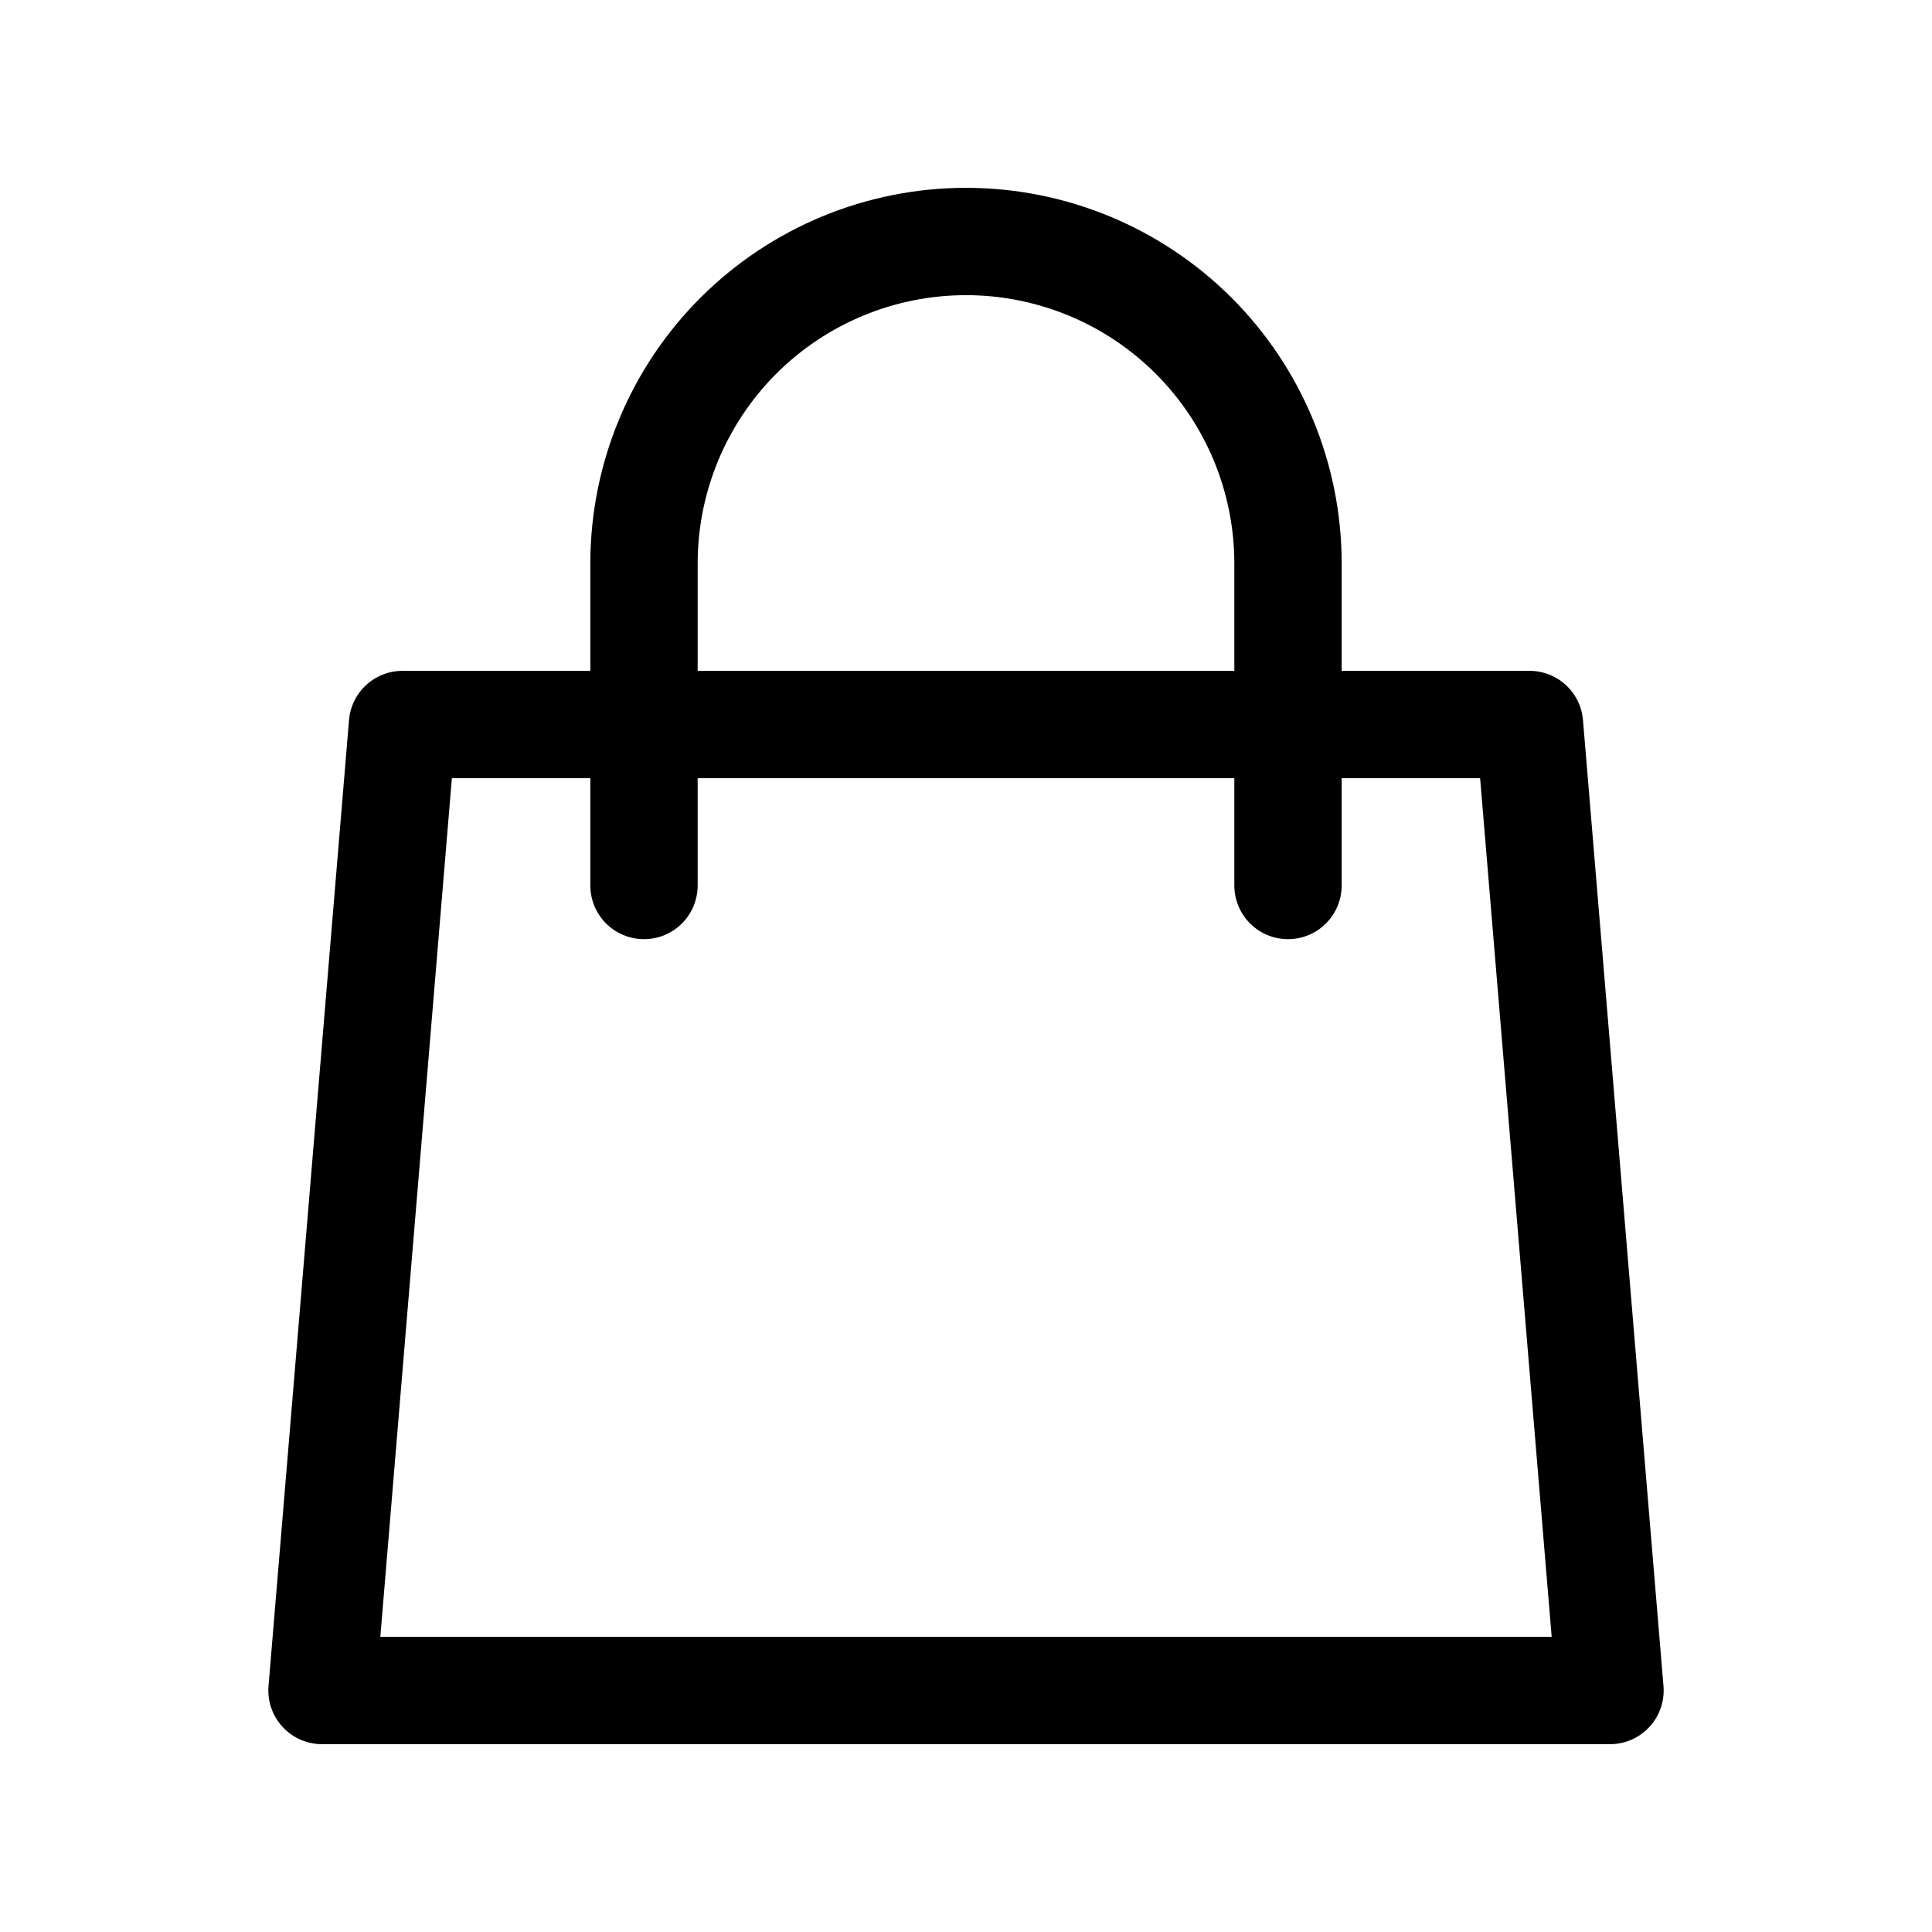
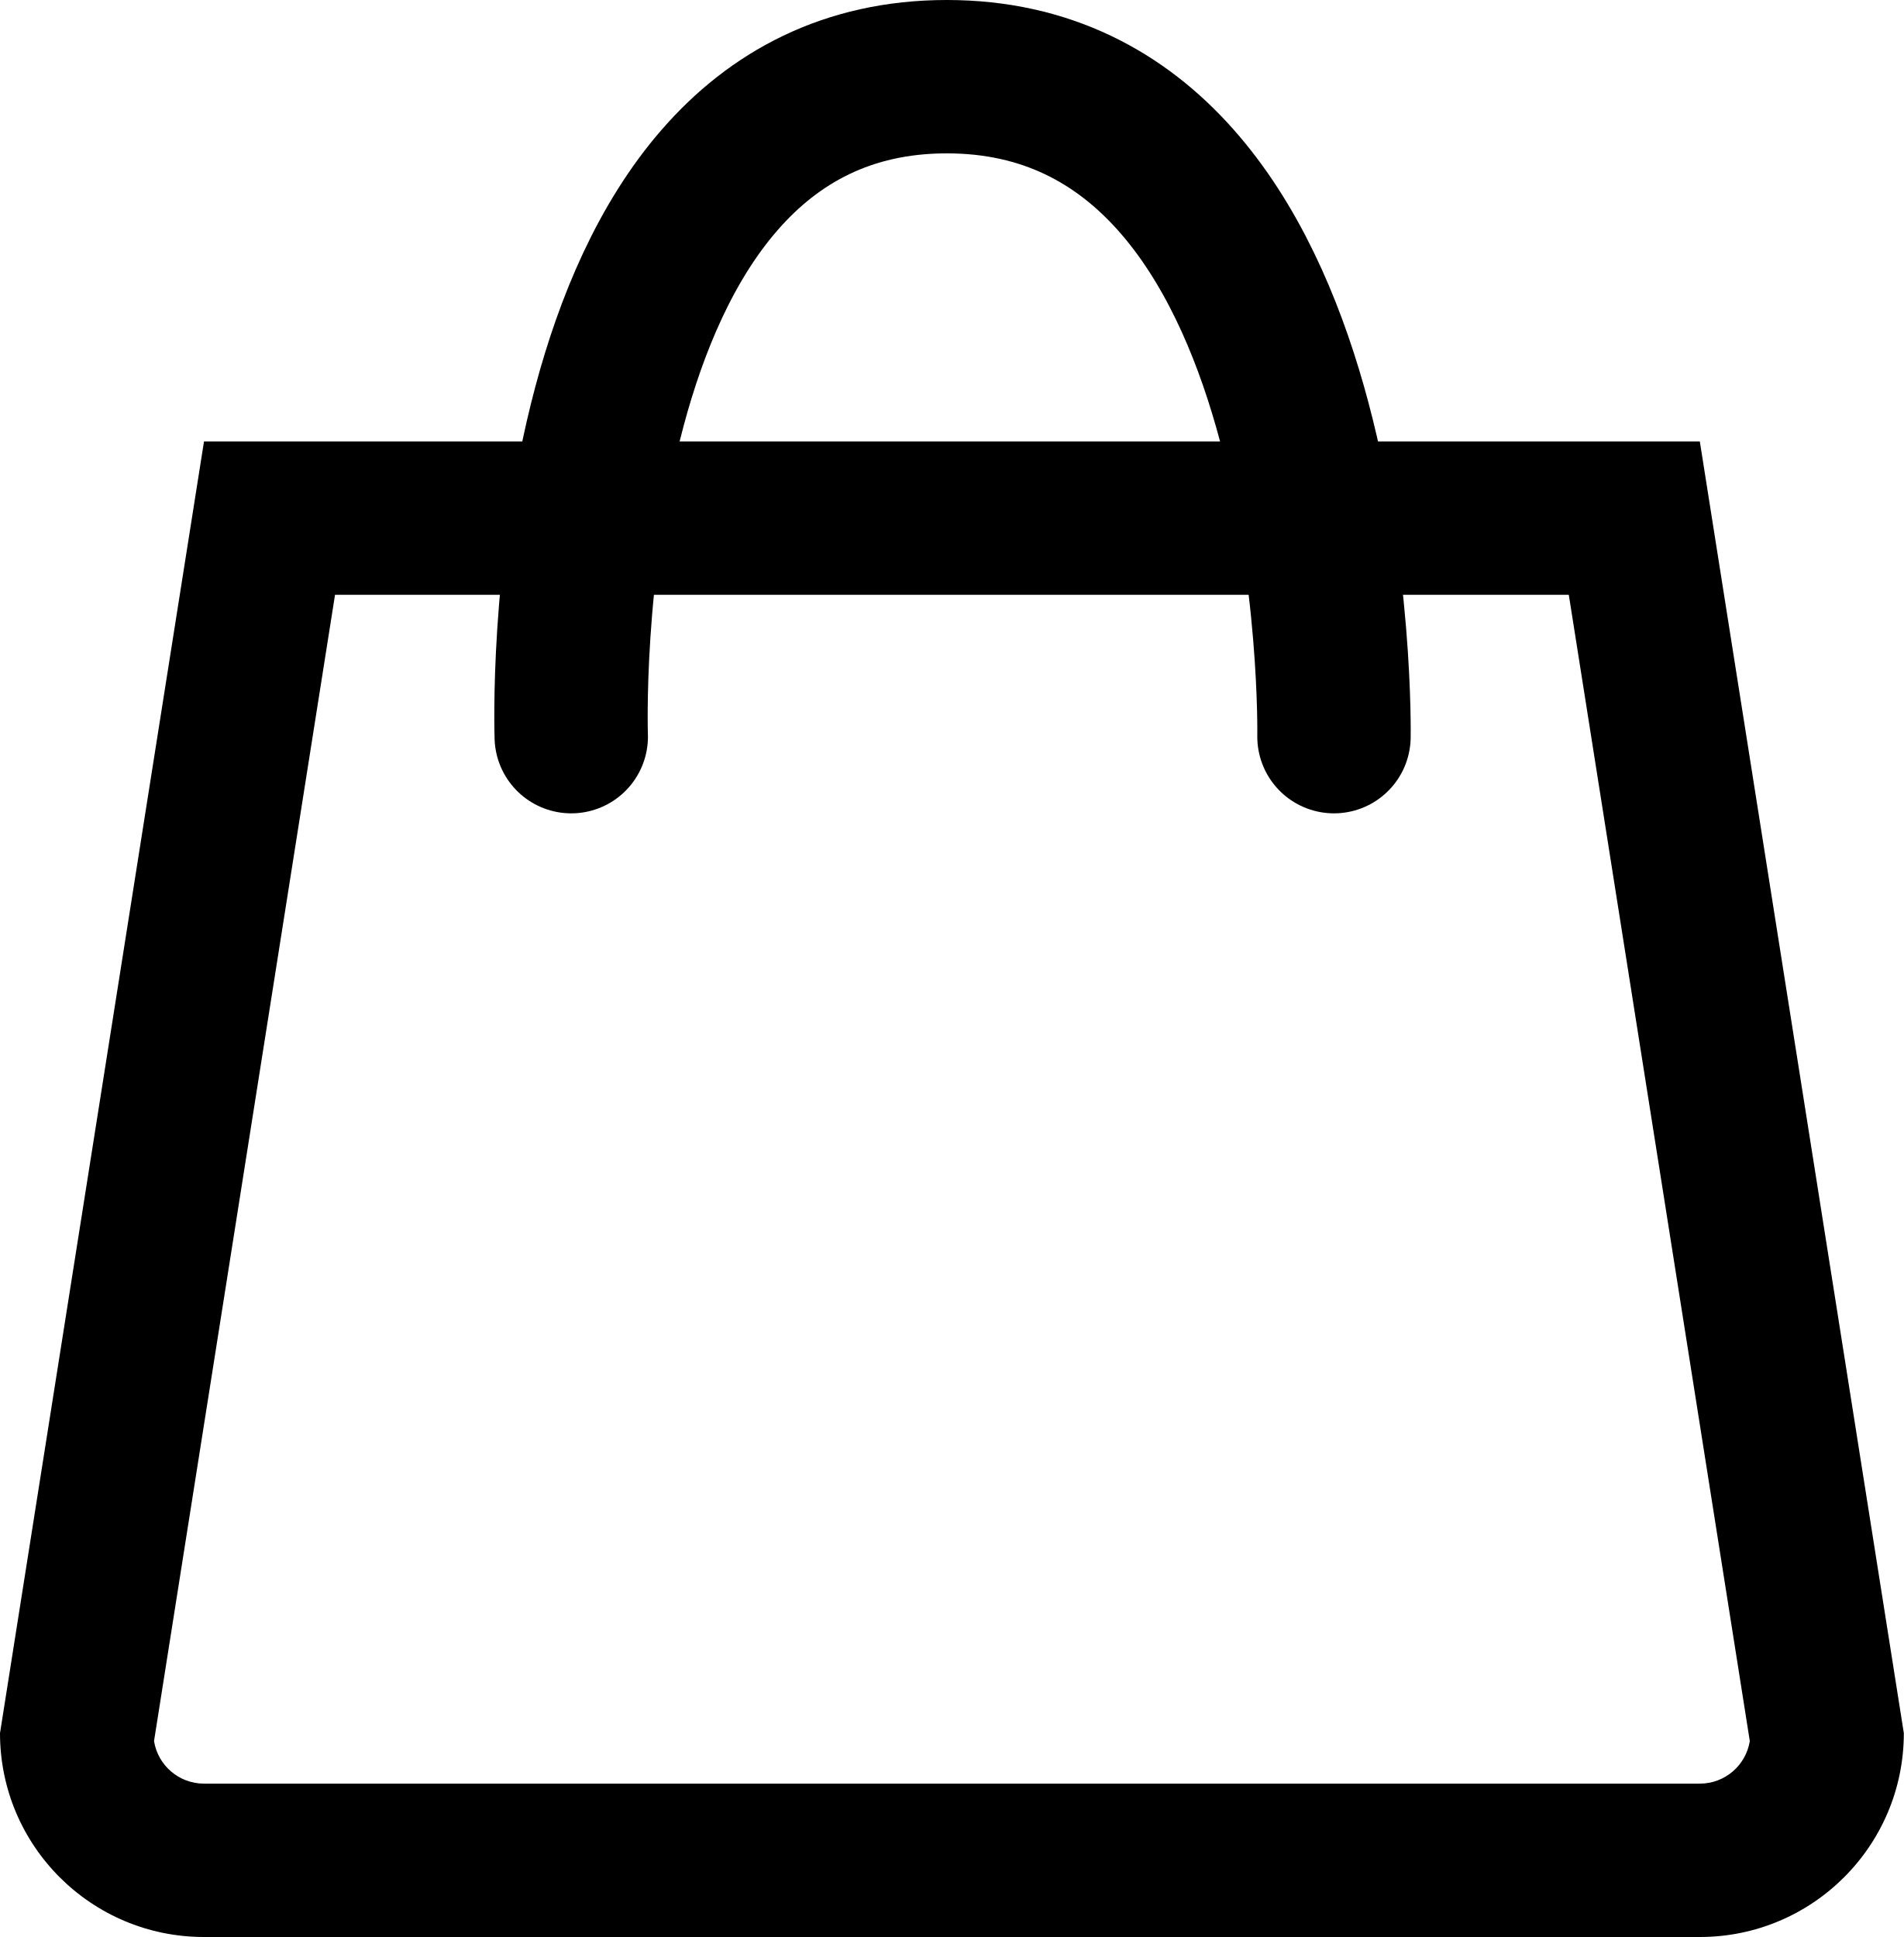
- <svg xmlns="http://www.w3.org/2000/svg" width="36" height="36" viewBox="0 0 36 36" fill="none">
-   <path d="M12 16.5V10.5C12 8.909 12.632 7.383 13.757 6.257C14.883 5.132 16.409 4.5 18 4.5C19.591 4.5 21.117 5.132 22.243 6.257C23.368 7.383 24 8.909 24 10.5V16.5M7.5 13.5H28.5L30 31.5H6L7.5 13.5Z" stroke="black" stroke-width="2" stroke-linecap="round" stroke-linejoin="round" />
+ <svg xmlns="http://www.w3.org/2000/svg" width="14.894" height="15.156" viewBox="0 0 14.894 15.156">
+   <g id="Group_1" data-name="Group 1" transform="translate(0 0.6)">
+     <g id="Path_18" data-name="Path 18" transform="translate(0 -3.146)" fill="none">
+       <path d="M1.6,6H13.3l1.6,10.106a1.6,1.6,0,0,1-1.6,1.6H1.6a1.6,1.6,0,0,1-1.6-1.6Z" stroke="none" />
+       <path d="M 2.621 7.2 L 1.205 16.169 C 1.235 16.358 1.399 16.502 1.596 16.502 L 13.298 16.502 C 13.495 16.502 13.659 16.358 13.689 16.169 L 12.273 7.2 L 2.621 7.2 M 1.596 6 L 13.298 6 L 14.894 16.107 C 14.894 16.988 14.179 17.702 13.298 17.702 L 1.596 17.702 C 0.714 17.702 4.76837158203125e-06 16.988 4.76837158203125e-06 16.107 L 1.596 6 Z" stroke="none" fill="#000" />
+     </g>
+     <path id="Path_19" data-name="Path 19" d="M526.71-64.48s-.184-5.164,2.938-5.164,3.029,5.164,3.029,5.164" transform="translate(-522.241 69.644)" fill="none" stroke="#000" stroke-linecap="round" stroke-width="1.2" />
+   </g>
</svg>
